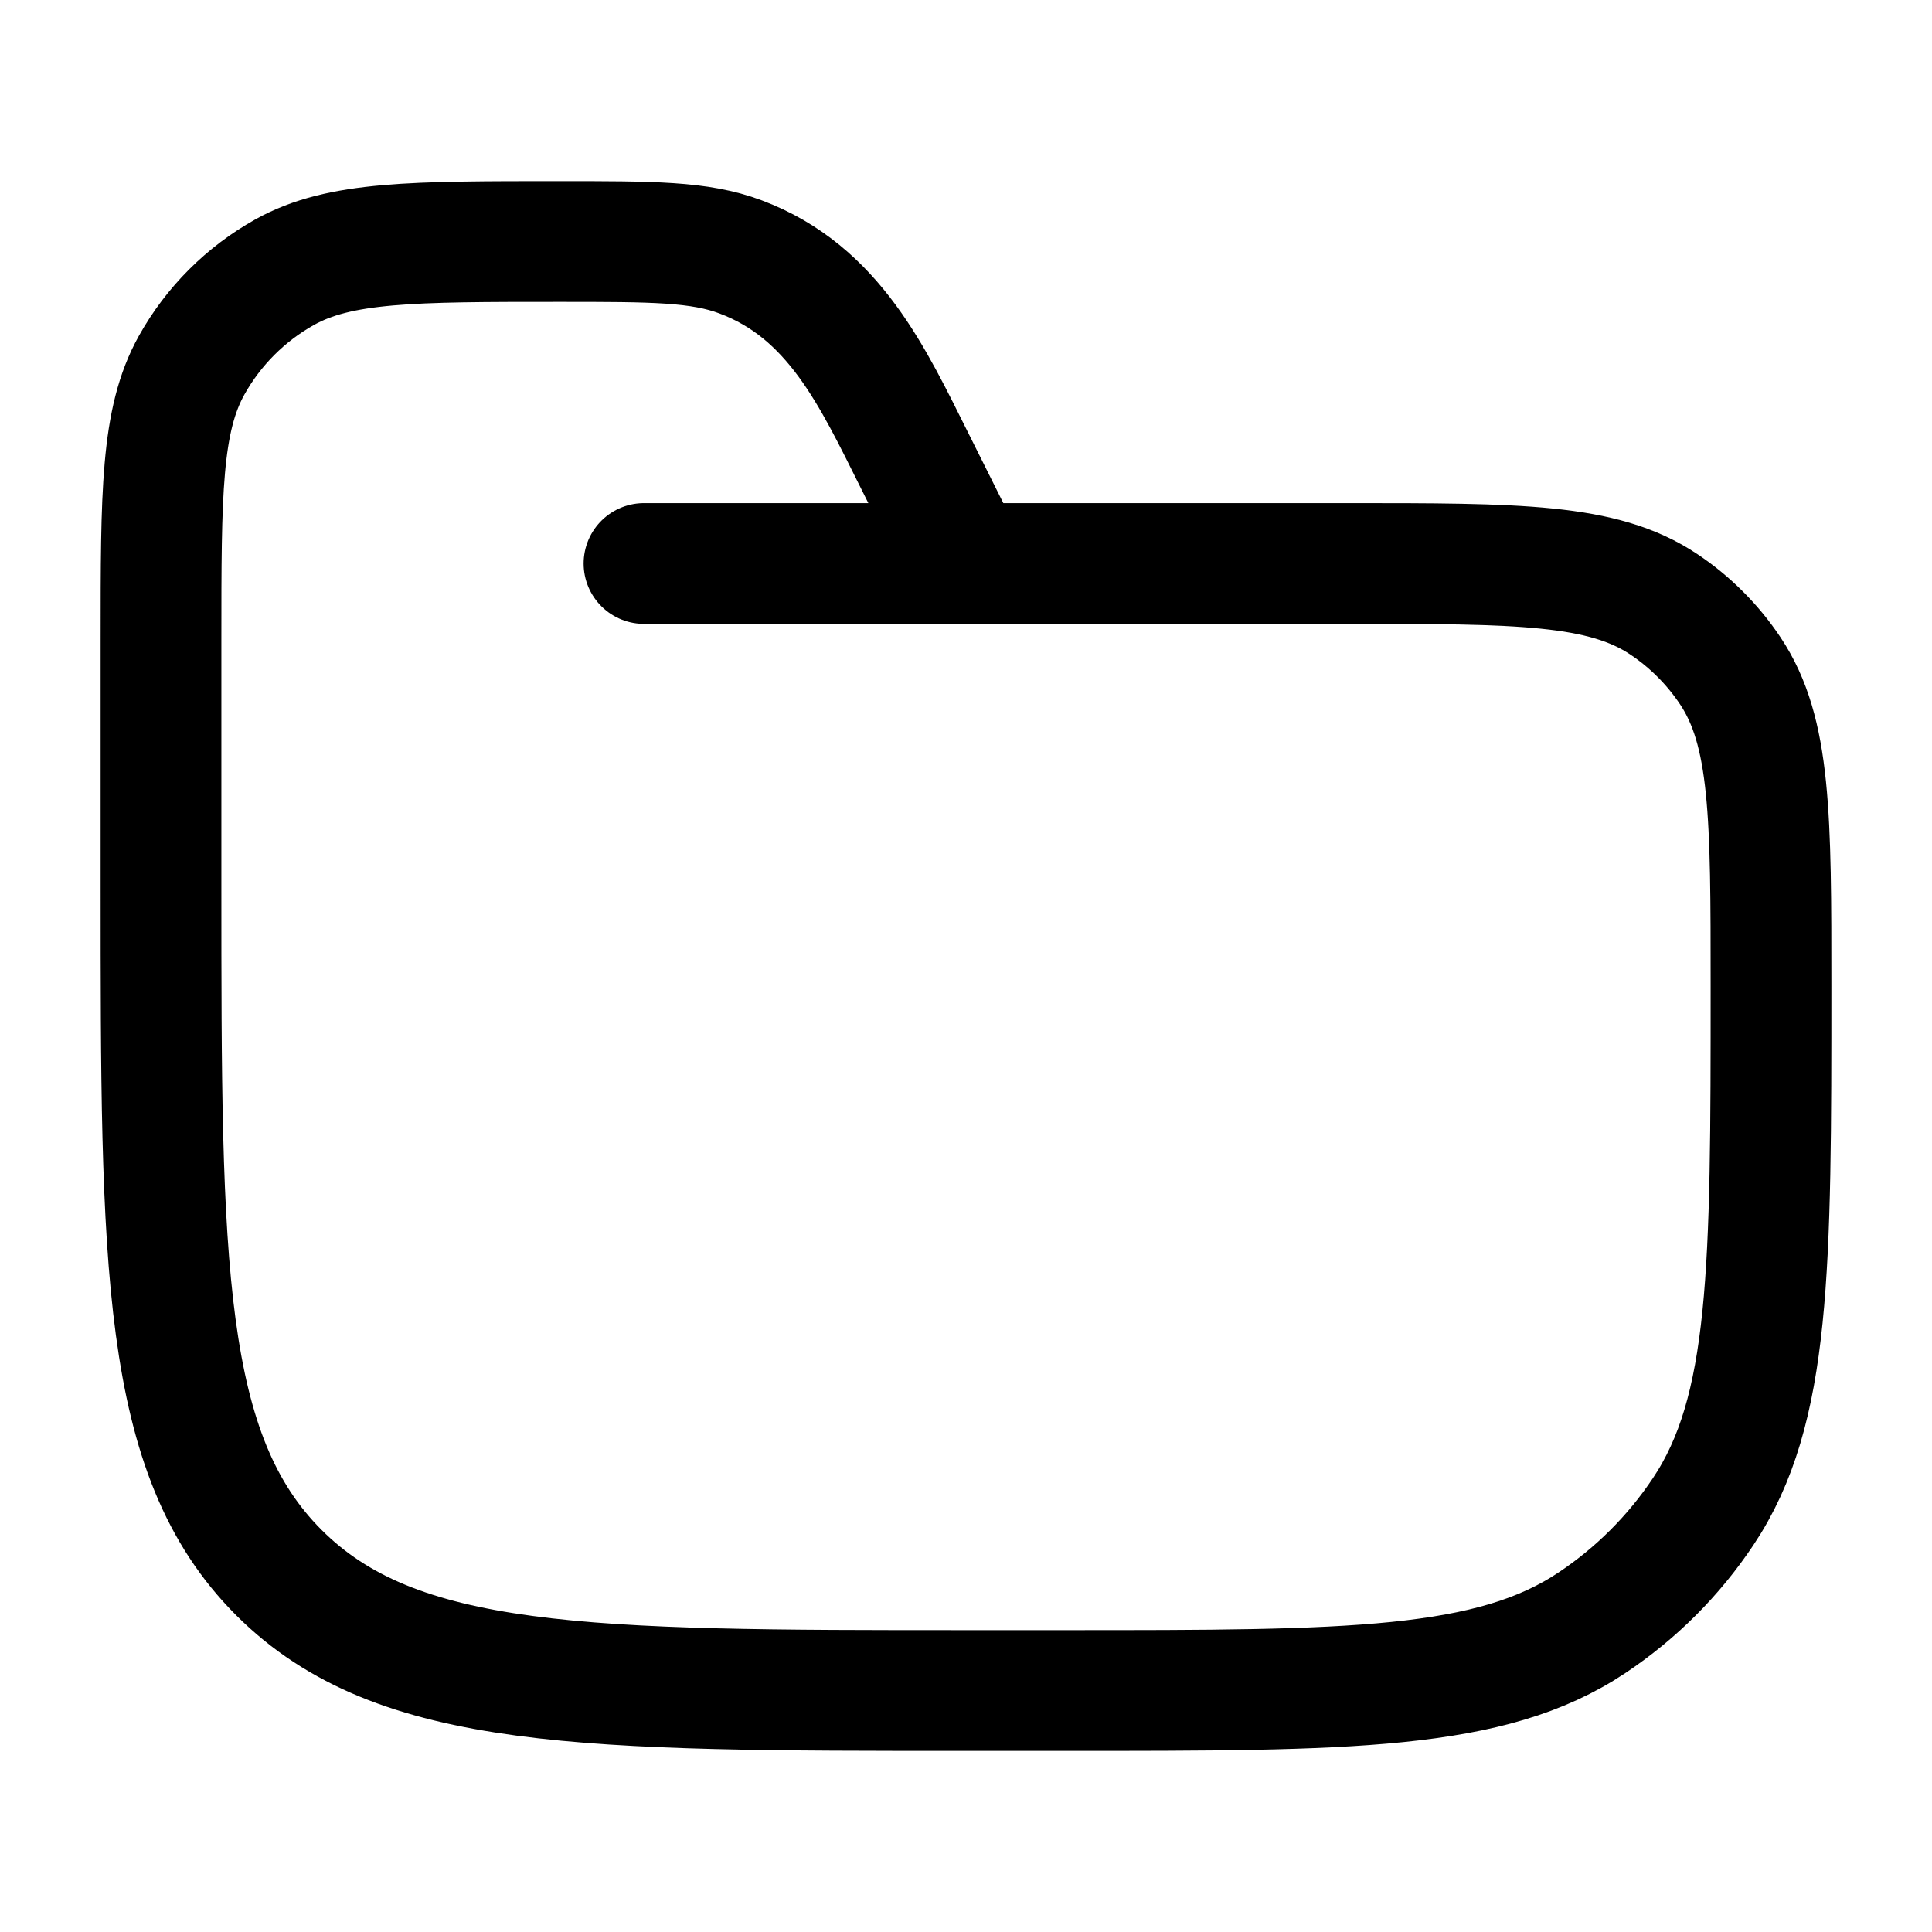
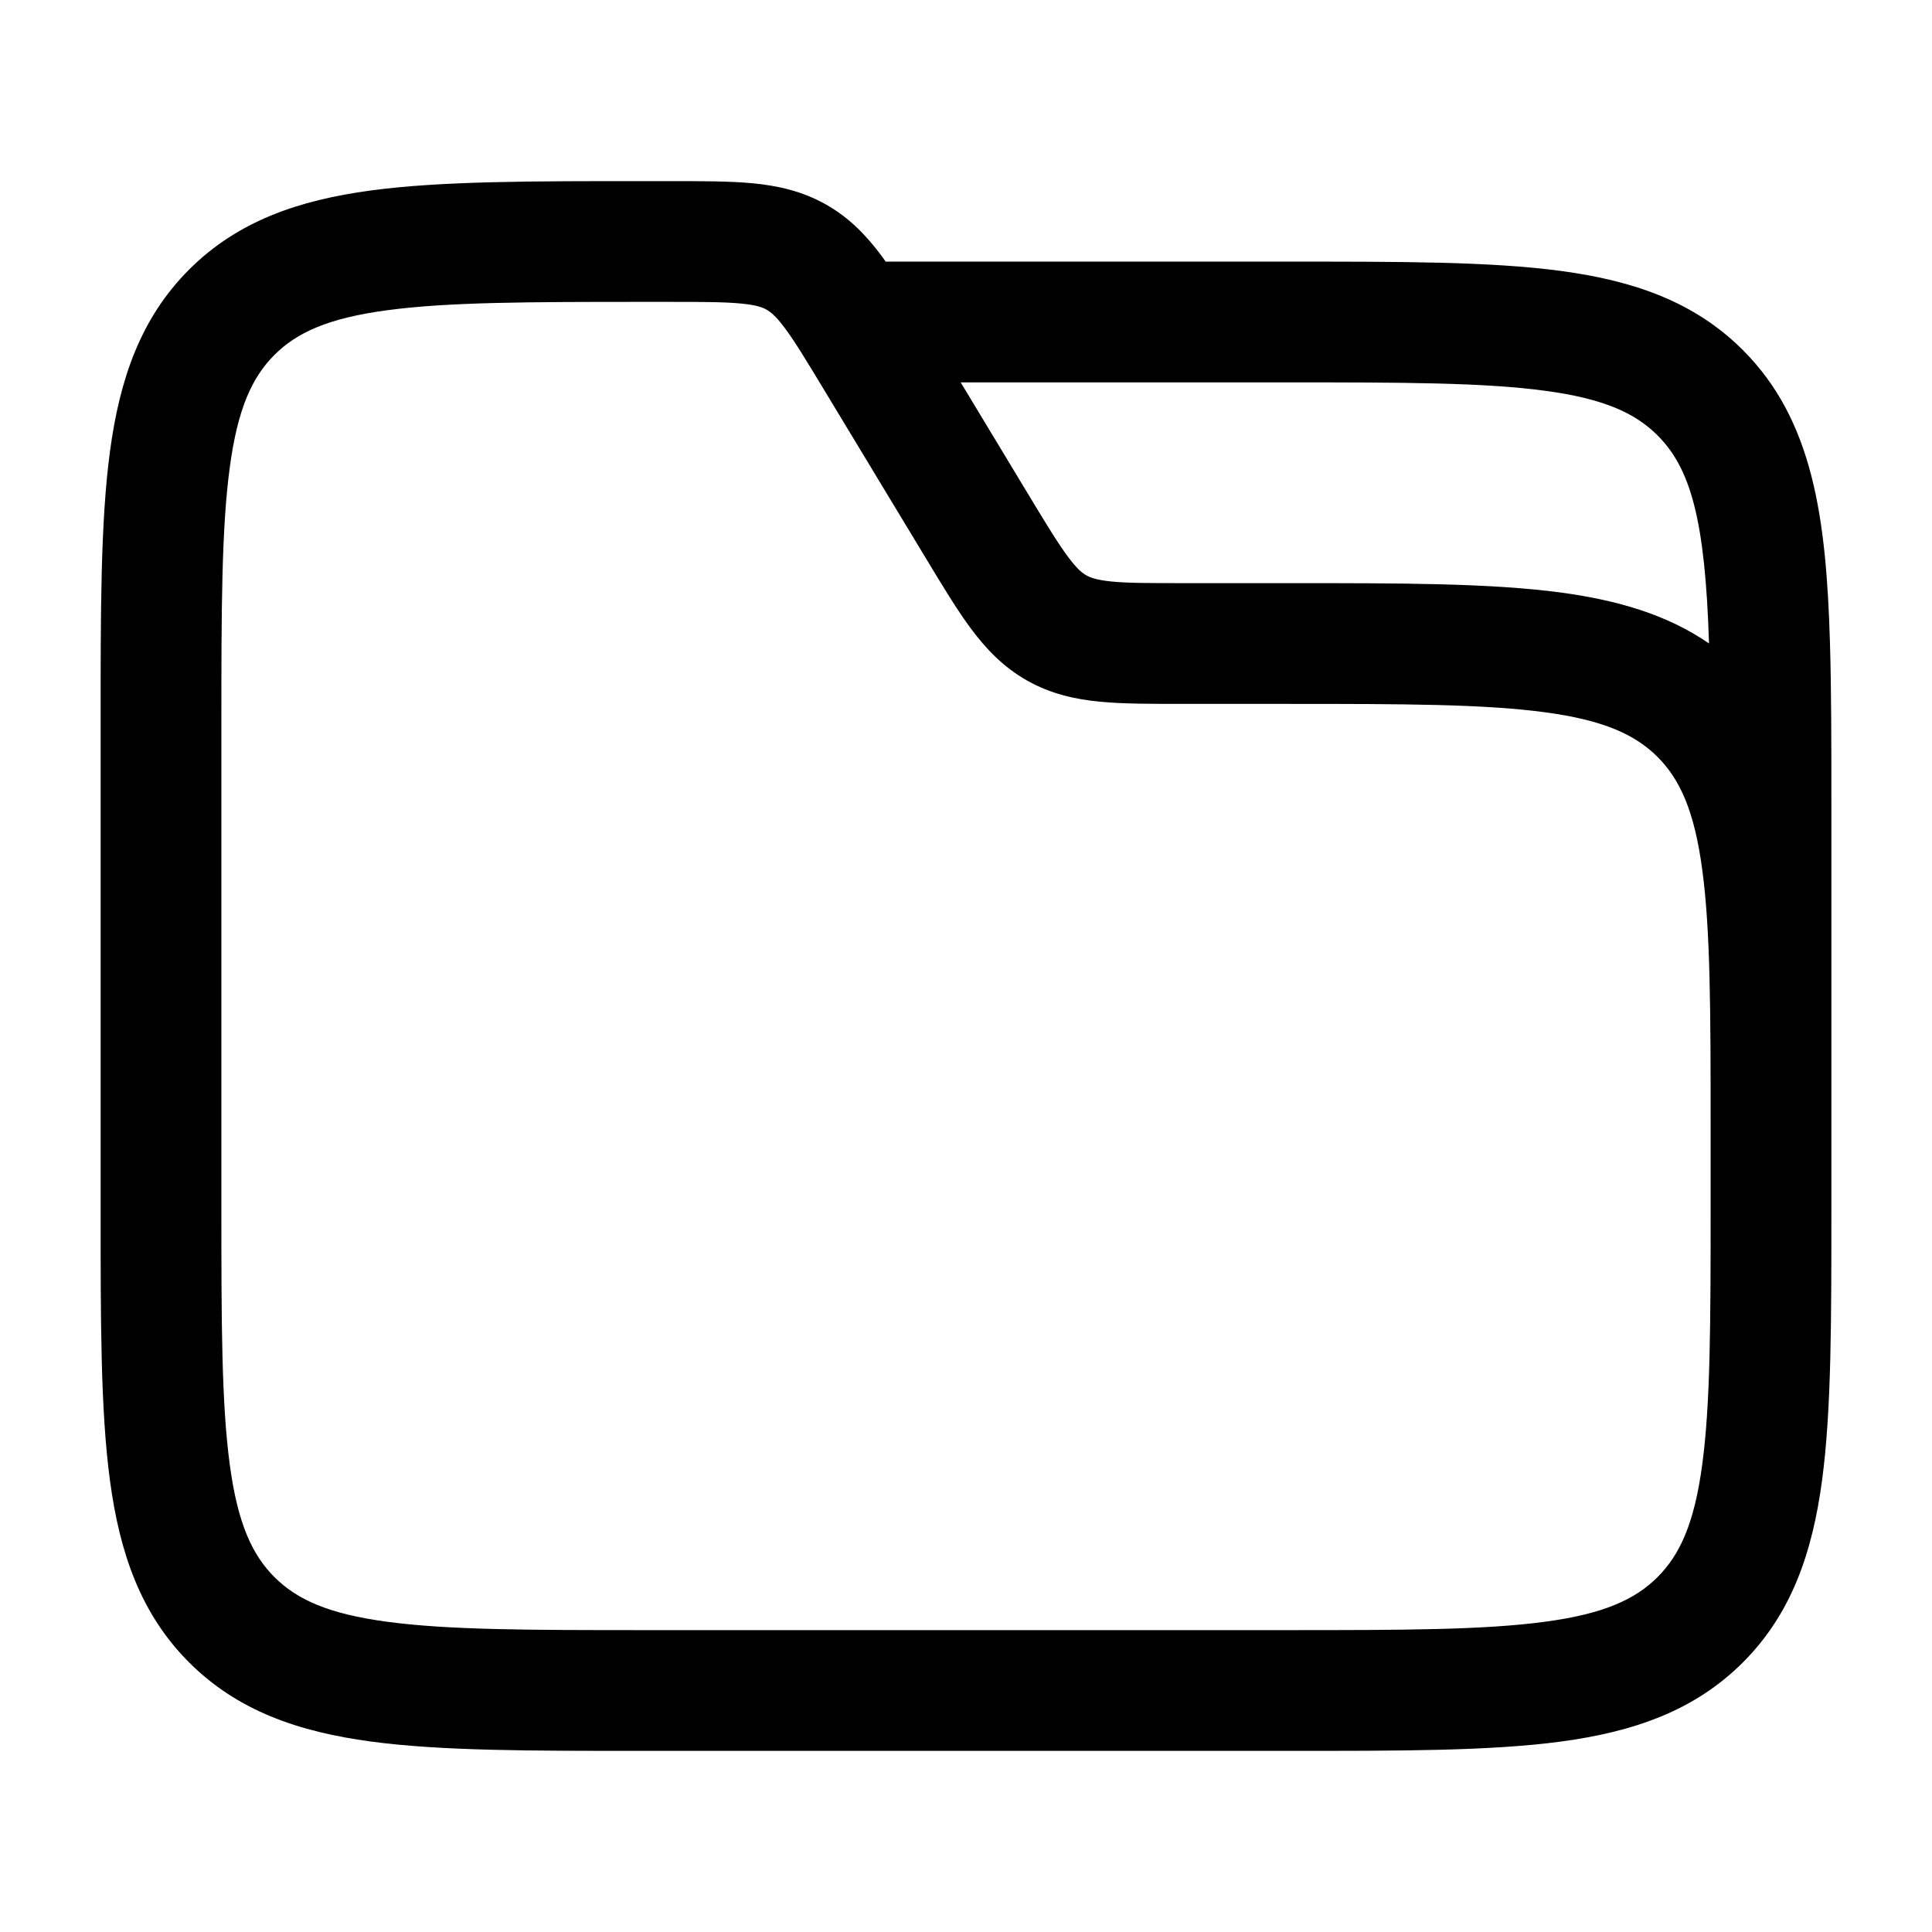
<svg xmlns="http://www.w3.org/2000/svg" width="24" height="24" viewBox="0 0 24 24" fill="none">
-   <path d="M8 7H16.75C18.857 7 19.91 7 20.667 7.506C20.994 7.724 21.276 8.006 21.494 8.333C22 9.09 22 10.143 22 12.25C22 15.761 22 17.517 21.157 18.778C20.793 19.324 20.324 19.793 19.778 20.157C18.517 21 16.761 21 13.25 21H12C7.286 21 4.929 21 3.464 19.535C2 18.071 2 15.714 2 11V7.944C2 6.128 2 5.22 2.38 4.538C2.651 4.052 3.052 3.651 3.538 3.38C4.22 3 5.128 3 6.944 3C8.108 3 8.69 3 9.199 3.191C10.362 3.627 10.842 4.684 11.367 5.733L12 7" stroke="currentColor" stroke-linecap="round" stroke-width="1.5" />
+   <path d="M1.25 15V9C1.25 7.607 1.248 6.487 1.366 5.608C1.487 4.708 1.747 3.951 2.349 3.349C2.951 2.747 3.708 2.487 4.608 2.366C5.487 2.248 6.607 2.25 8 2.25H8.308C8.706 2.25 9.059 2.249 9.353 2.277C9.663 2.307 9.965 2.374 10.26 2.54C10.554 2.706 10.767 2.931 10.953 3.181C10.97 3.203 10.985 3.227 11.002 3.25H16C17.393 3.25 18.513 3.248 19.392 3.366C20.292 3.487 21.049 3.747 21.651 4.349C22.522 5.22 22.686 6.432 22.732 7.972C22.75 8.562 22.75 9.237 22.75 10V15C22.75 16.393 22.752 17.513 22.634 18.392C22.513 19.292 22.253 20.049 21.651 20.651C21.049 21.253 20.292 21.513 19.392 21.634C18.513 21.752 17.393 21.75 16 21.75H8C6.607 21.75 5.487 21.752 4.608 21.634C3.708 21.513 2.951 21.253 2.349 20.651C1.747 20.049 1.487 19.292 1.366 18.392C1.248 17.513 1.25 16.393 1.25 15ZM12.784 6.158C13.005 6.524 13.145 6.753 13.268 6.918C13.381 7.07 13.446 7.12 13.495 7.147C13.544 7.175 13.621 7.205 13.81 7.224C14.015 7.244 14.283 7.244 14.71 7.244H16C17.393 7.244 18.513 7.243 19.392 7.361C20.093 7.456 20.708 7.634 21.23 7.993C21.182 6.45 20.999 5.817 20.591 5.409C20.314 5.132 19.925 4.952 19.191 4.854C18.436 4.752 17.435 4.75 16 4.75H11.934L12.784 6.158ZM2.75 15C2.75 16.435 2.752 17.436 2.854 18.191C2.952 18.925 3.132 19.314 3.409 19.591C3.686 19.868 4.075 20.048 4.809 20.146C5.564 20.248 6.565 20.25 8 20.25H16C17.435 20.25 18.436 20.248 19.191 20.146C19.925 20.048 20.314 19.868 20.591 19.591C20.868 19.314 21.048 18.925 21.146 18.191C21.248 17.436 21.25 16.435 21.25 15V14C21.25 12.563 21.248 11.56 21.146 10.804C21.048 10.069 20.867 9.68 20.591 9.403C20.314 9.127 19.925 8.946 19.191 8.848C18.436 8.746 17.435 8.744 16 8.744H14.71C14.311 8.744 13.959 8.745 13.665 8.717C13.355 8.687 13.053 8.62 12.759 8.454C12.465 8.288 12.252 8.064 12.065 7.814C11.889 7.578 11.707 7.275 11.501 6.934L10.233 4.836C10.012 4.47 9.873 4.241 9.75 4.076C9.637 3.924 9.571 3.874 9.522 3.847C9.474 3.819 9.397 3.789 9.208 3.771C9.003 3.751 8.735 3.75 8.308 3.75H8C6.565 3.75 5.564 3.752 4.809 3.854C4.075 3.952 3.686 4.132 3.409 4.409C3.132 4.686 2.952 5.075 2.854 5.809C2.752 6.564 2.75 7.565 2.75 9V15Z" fill="currentColor" />
</svg>
